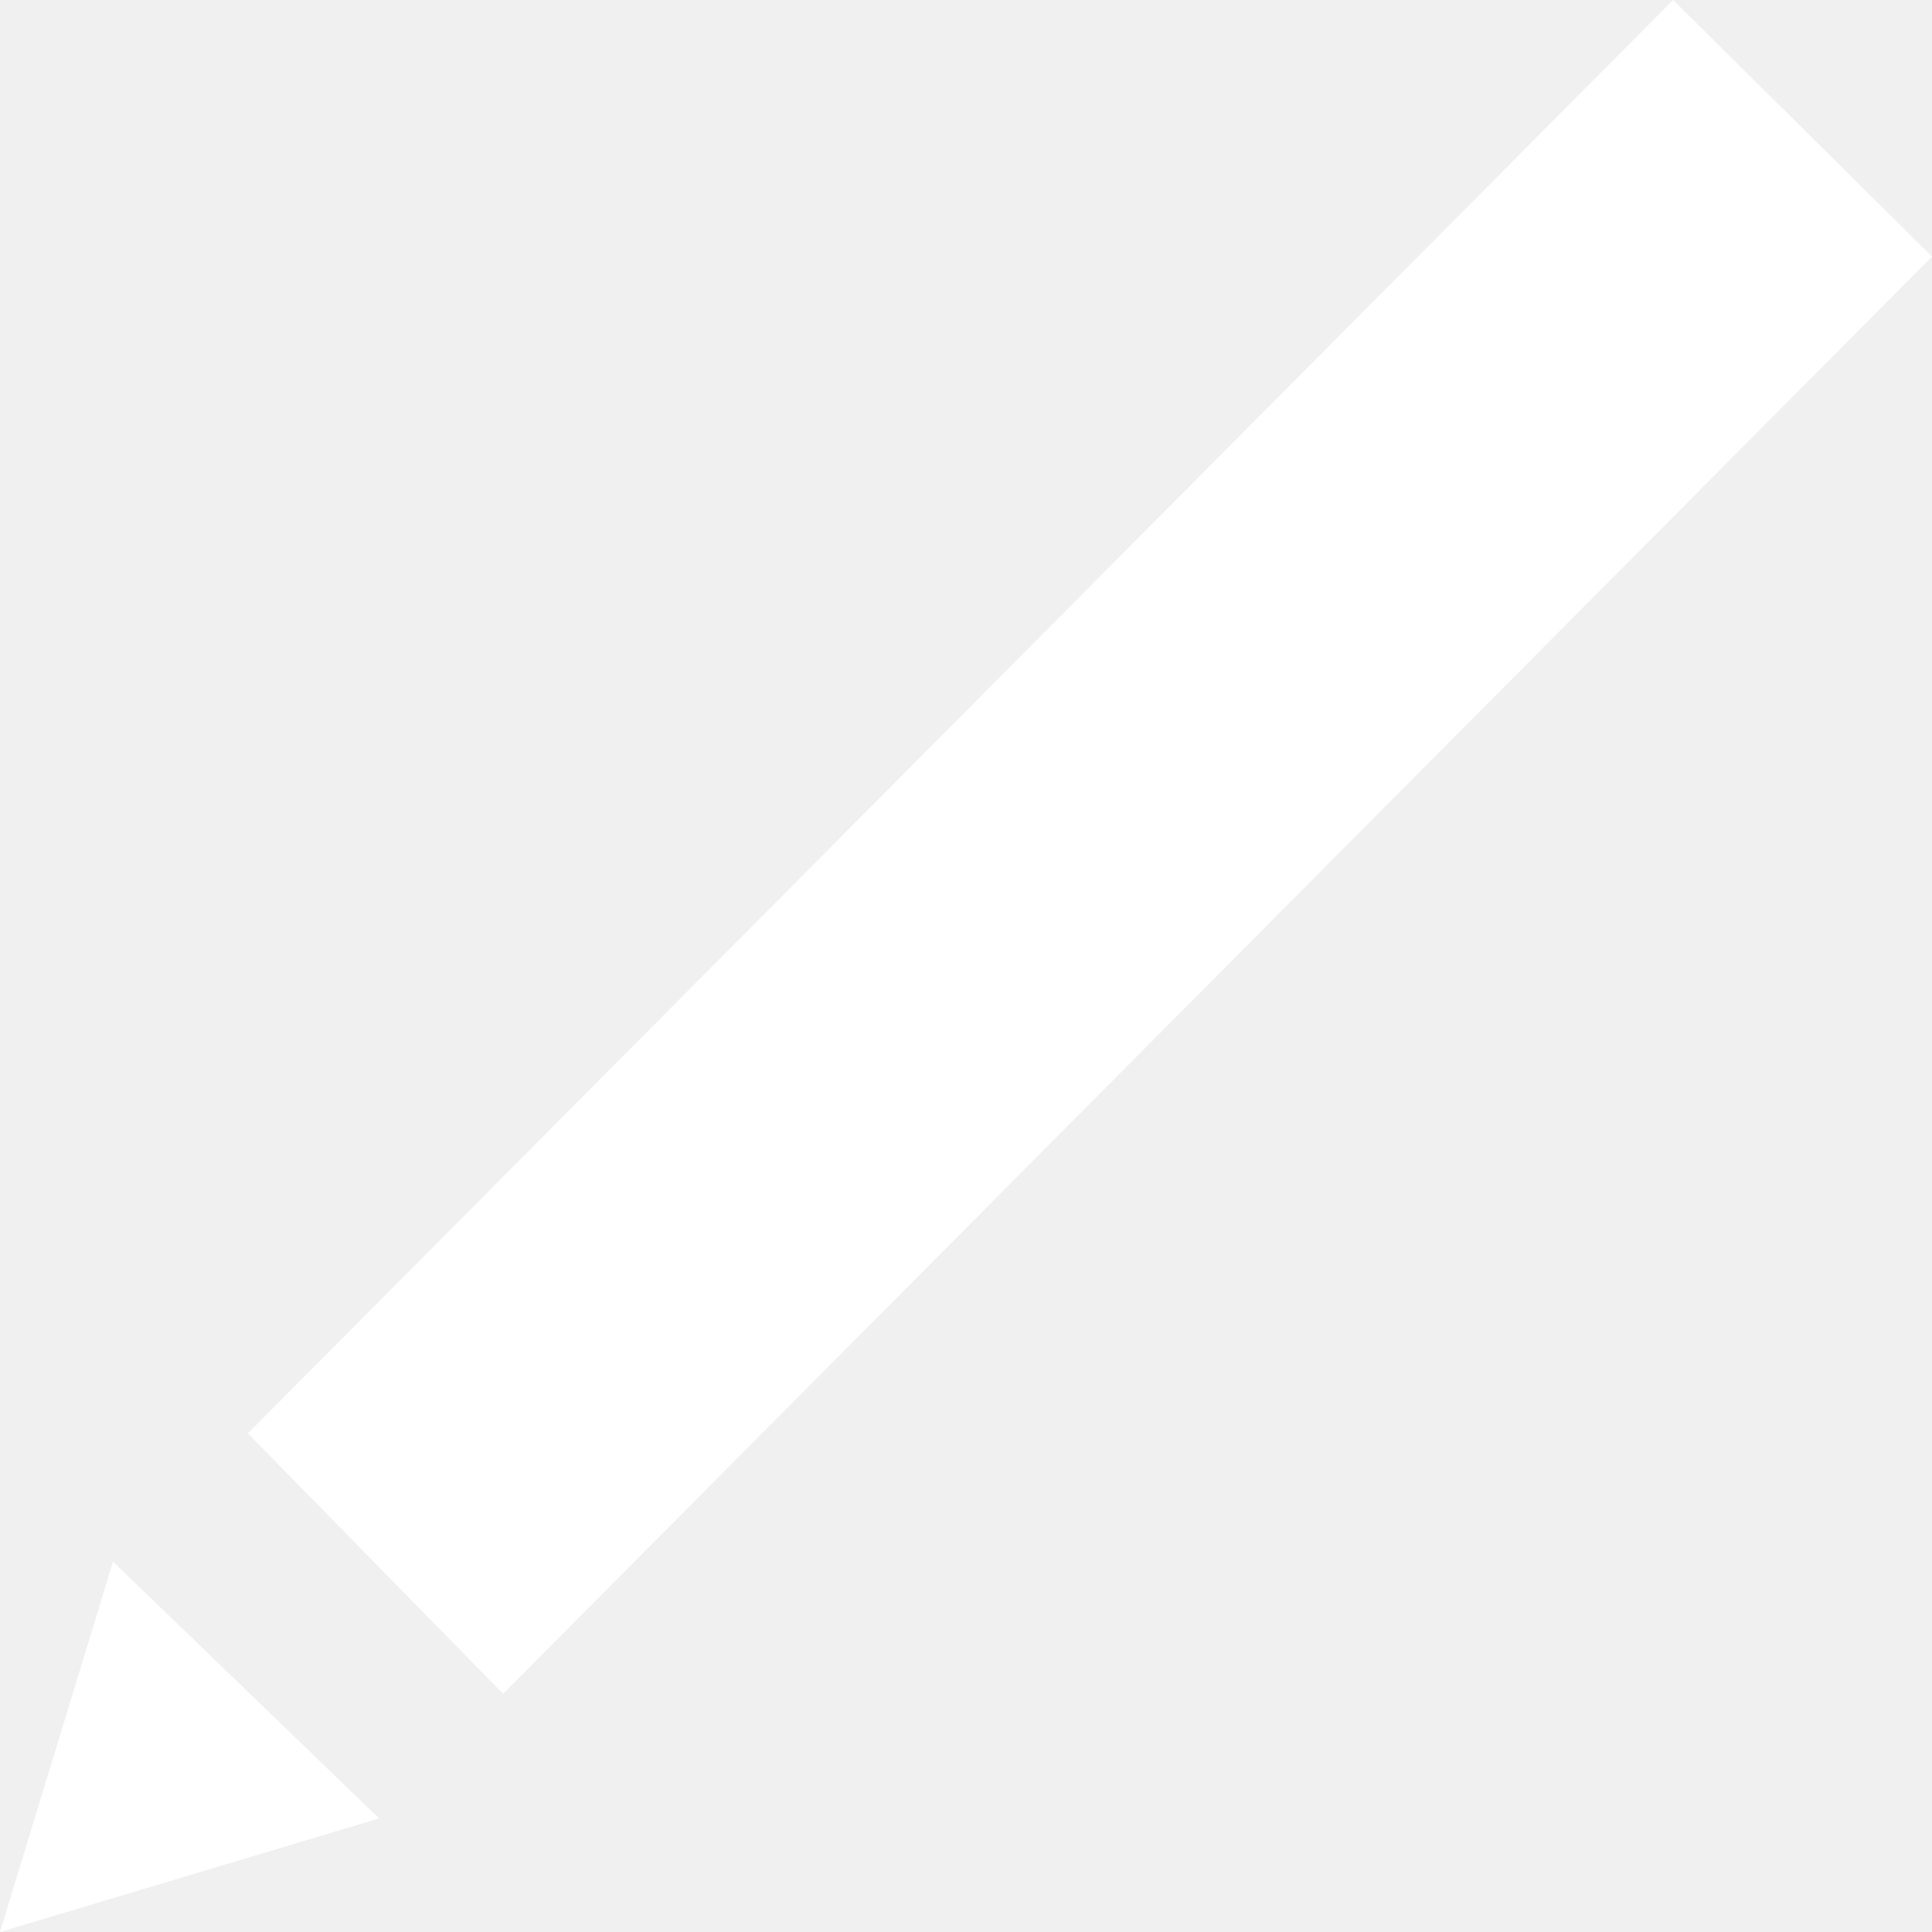
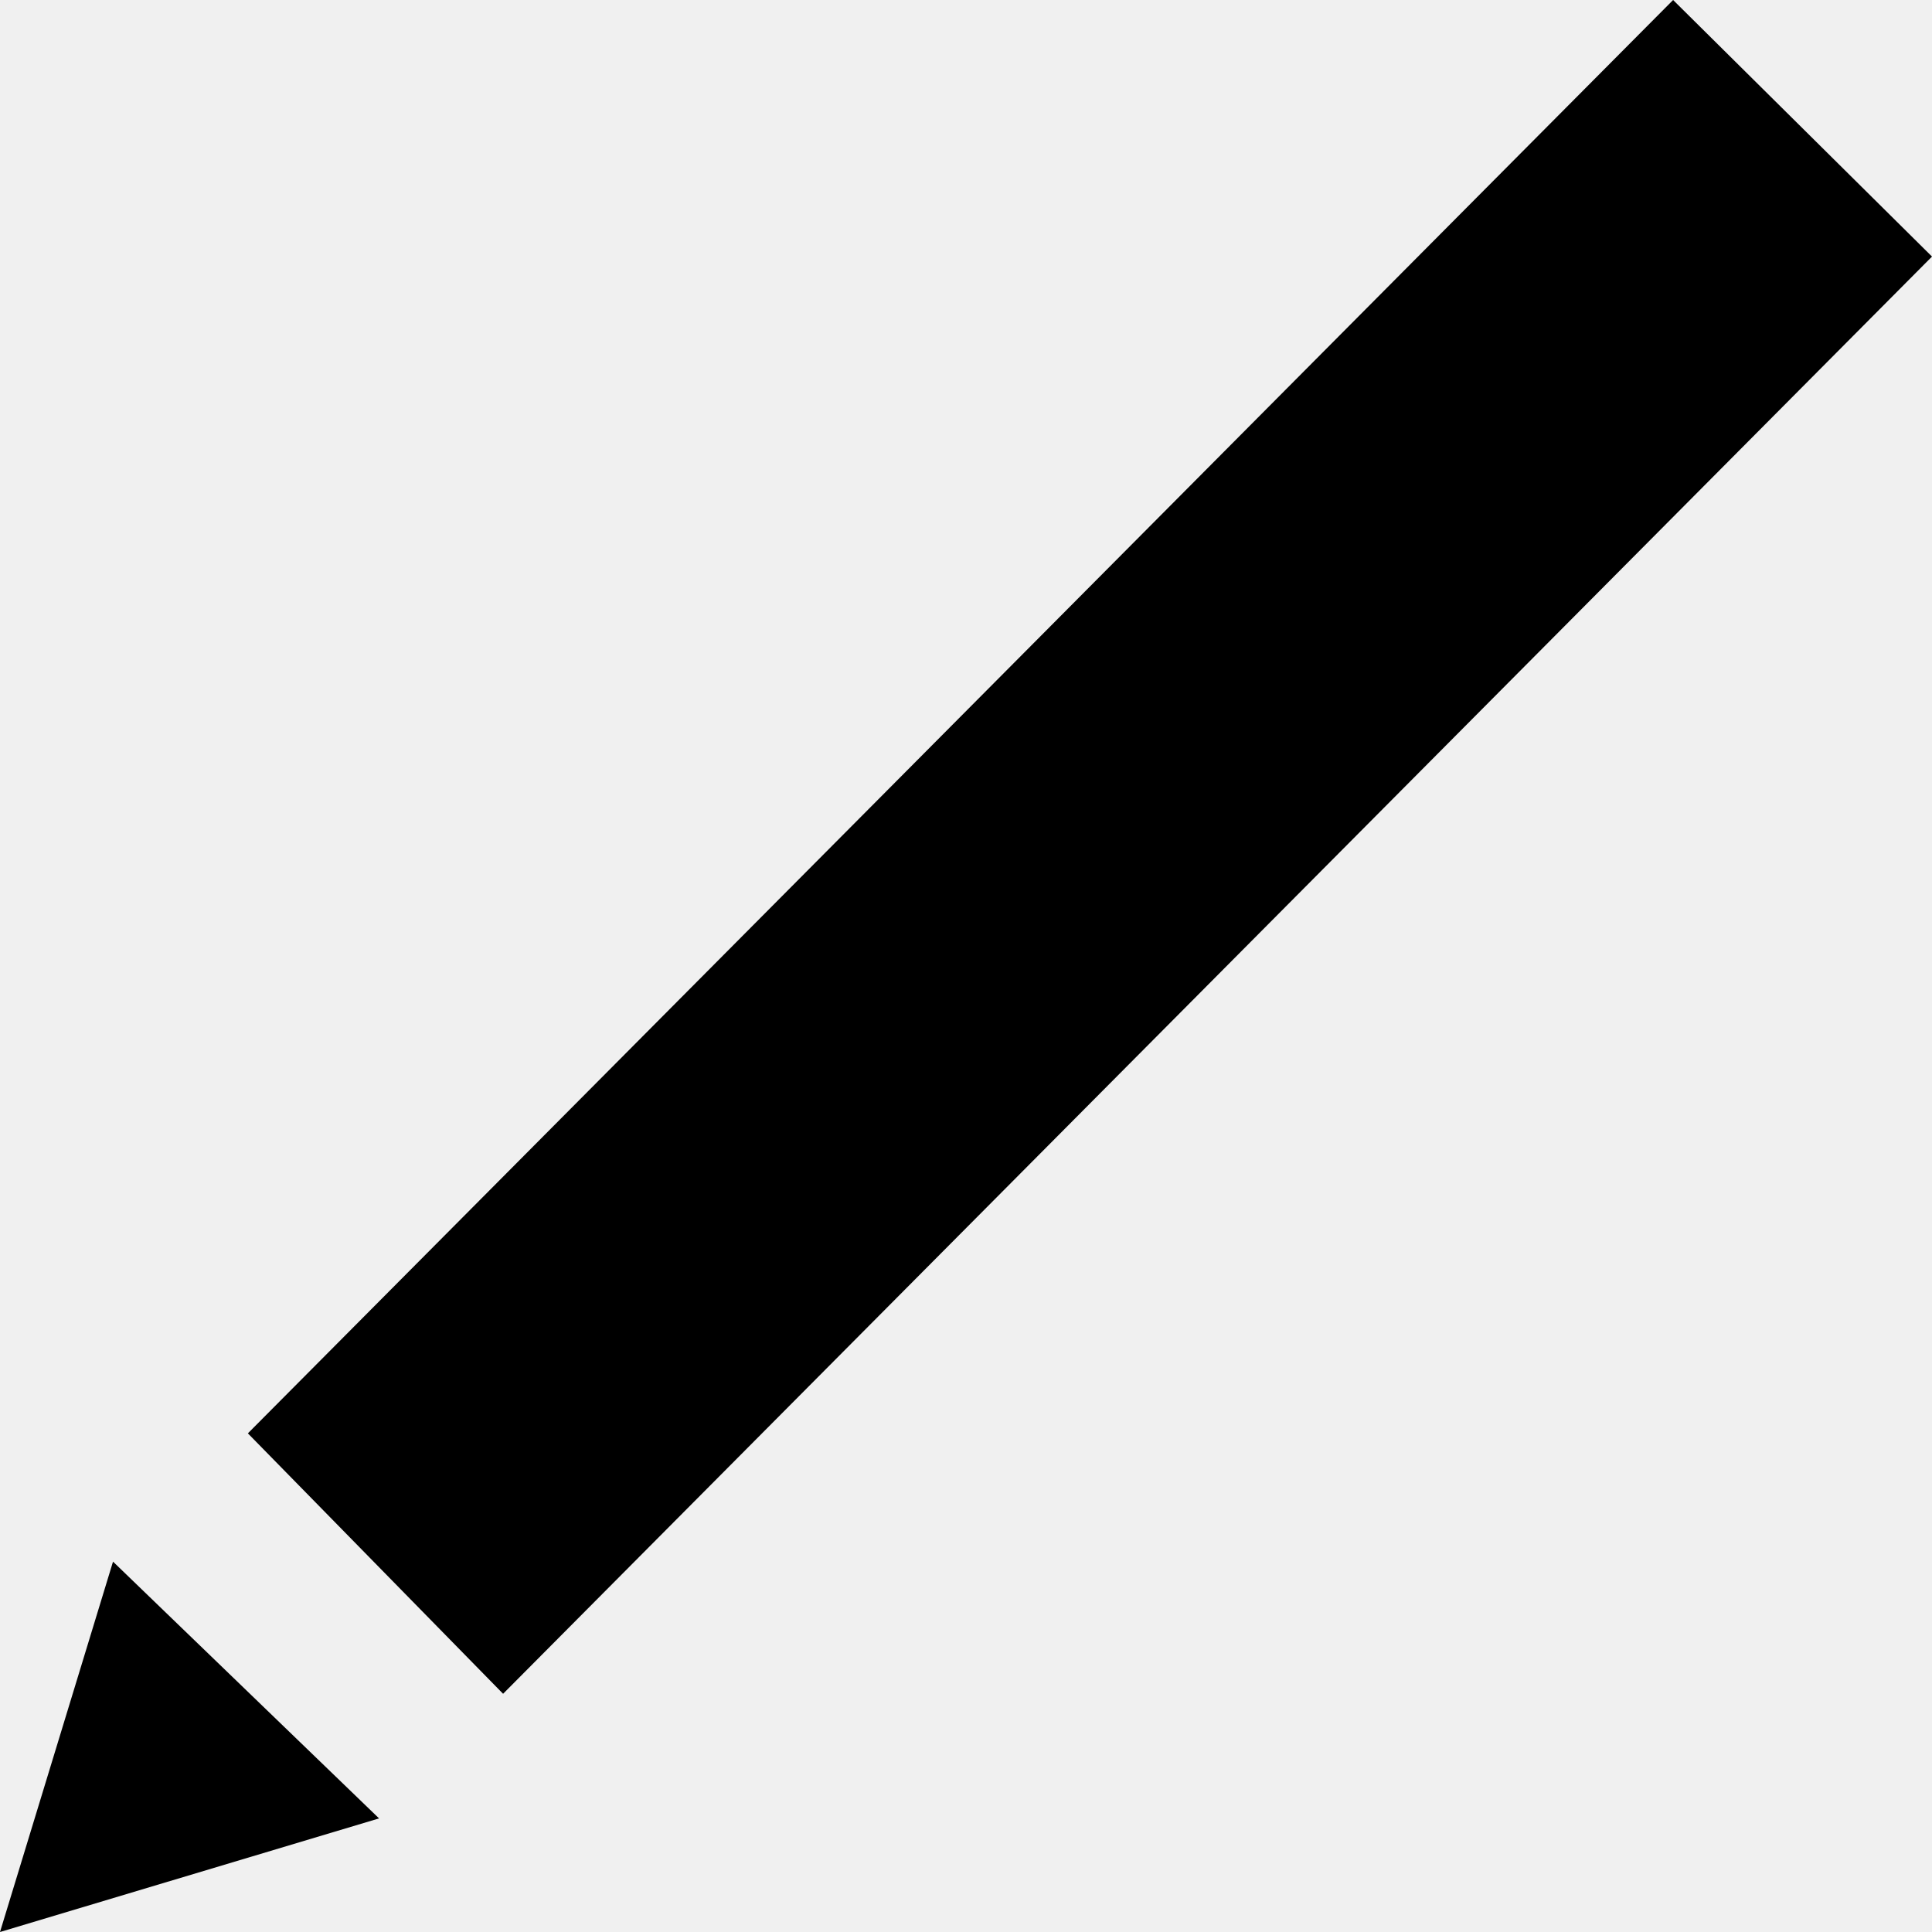
<svg xmlns="http://www.w3.org/2000/svg" width="10" height="10" viewBox="0 0 10 10" fill="none">
-   <path d="M10 1.328L2.604 8.767L1.283 7.419L8.66 0L10 1.328ZM0 10L1.962 9.412L0.585 8.083L0 10Z" fill="white" />
+   <path d="M10 1.328L2.604 8.767L1.283 7.419L8.66 0L10 1.328ZM0 10L1.962 9.412L0.585 8.083L0 10Z" fill="black" />
</svg>
